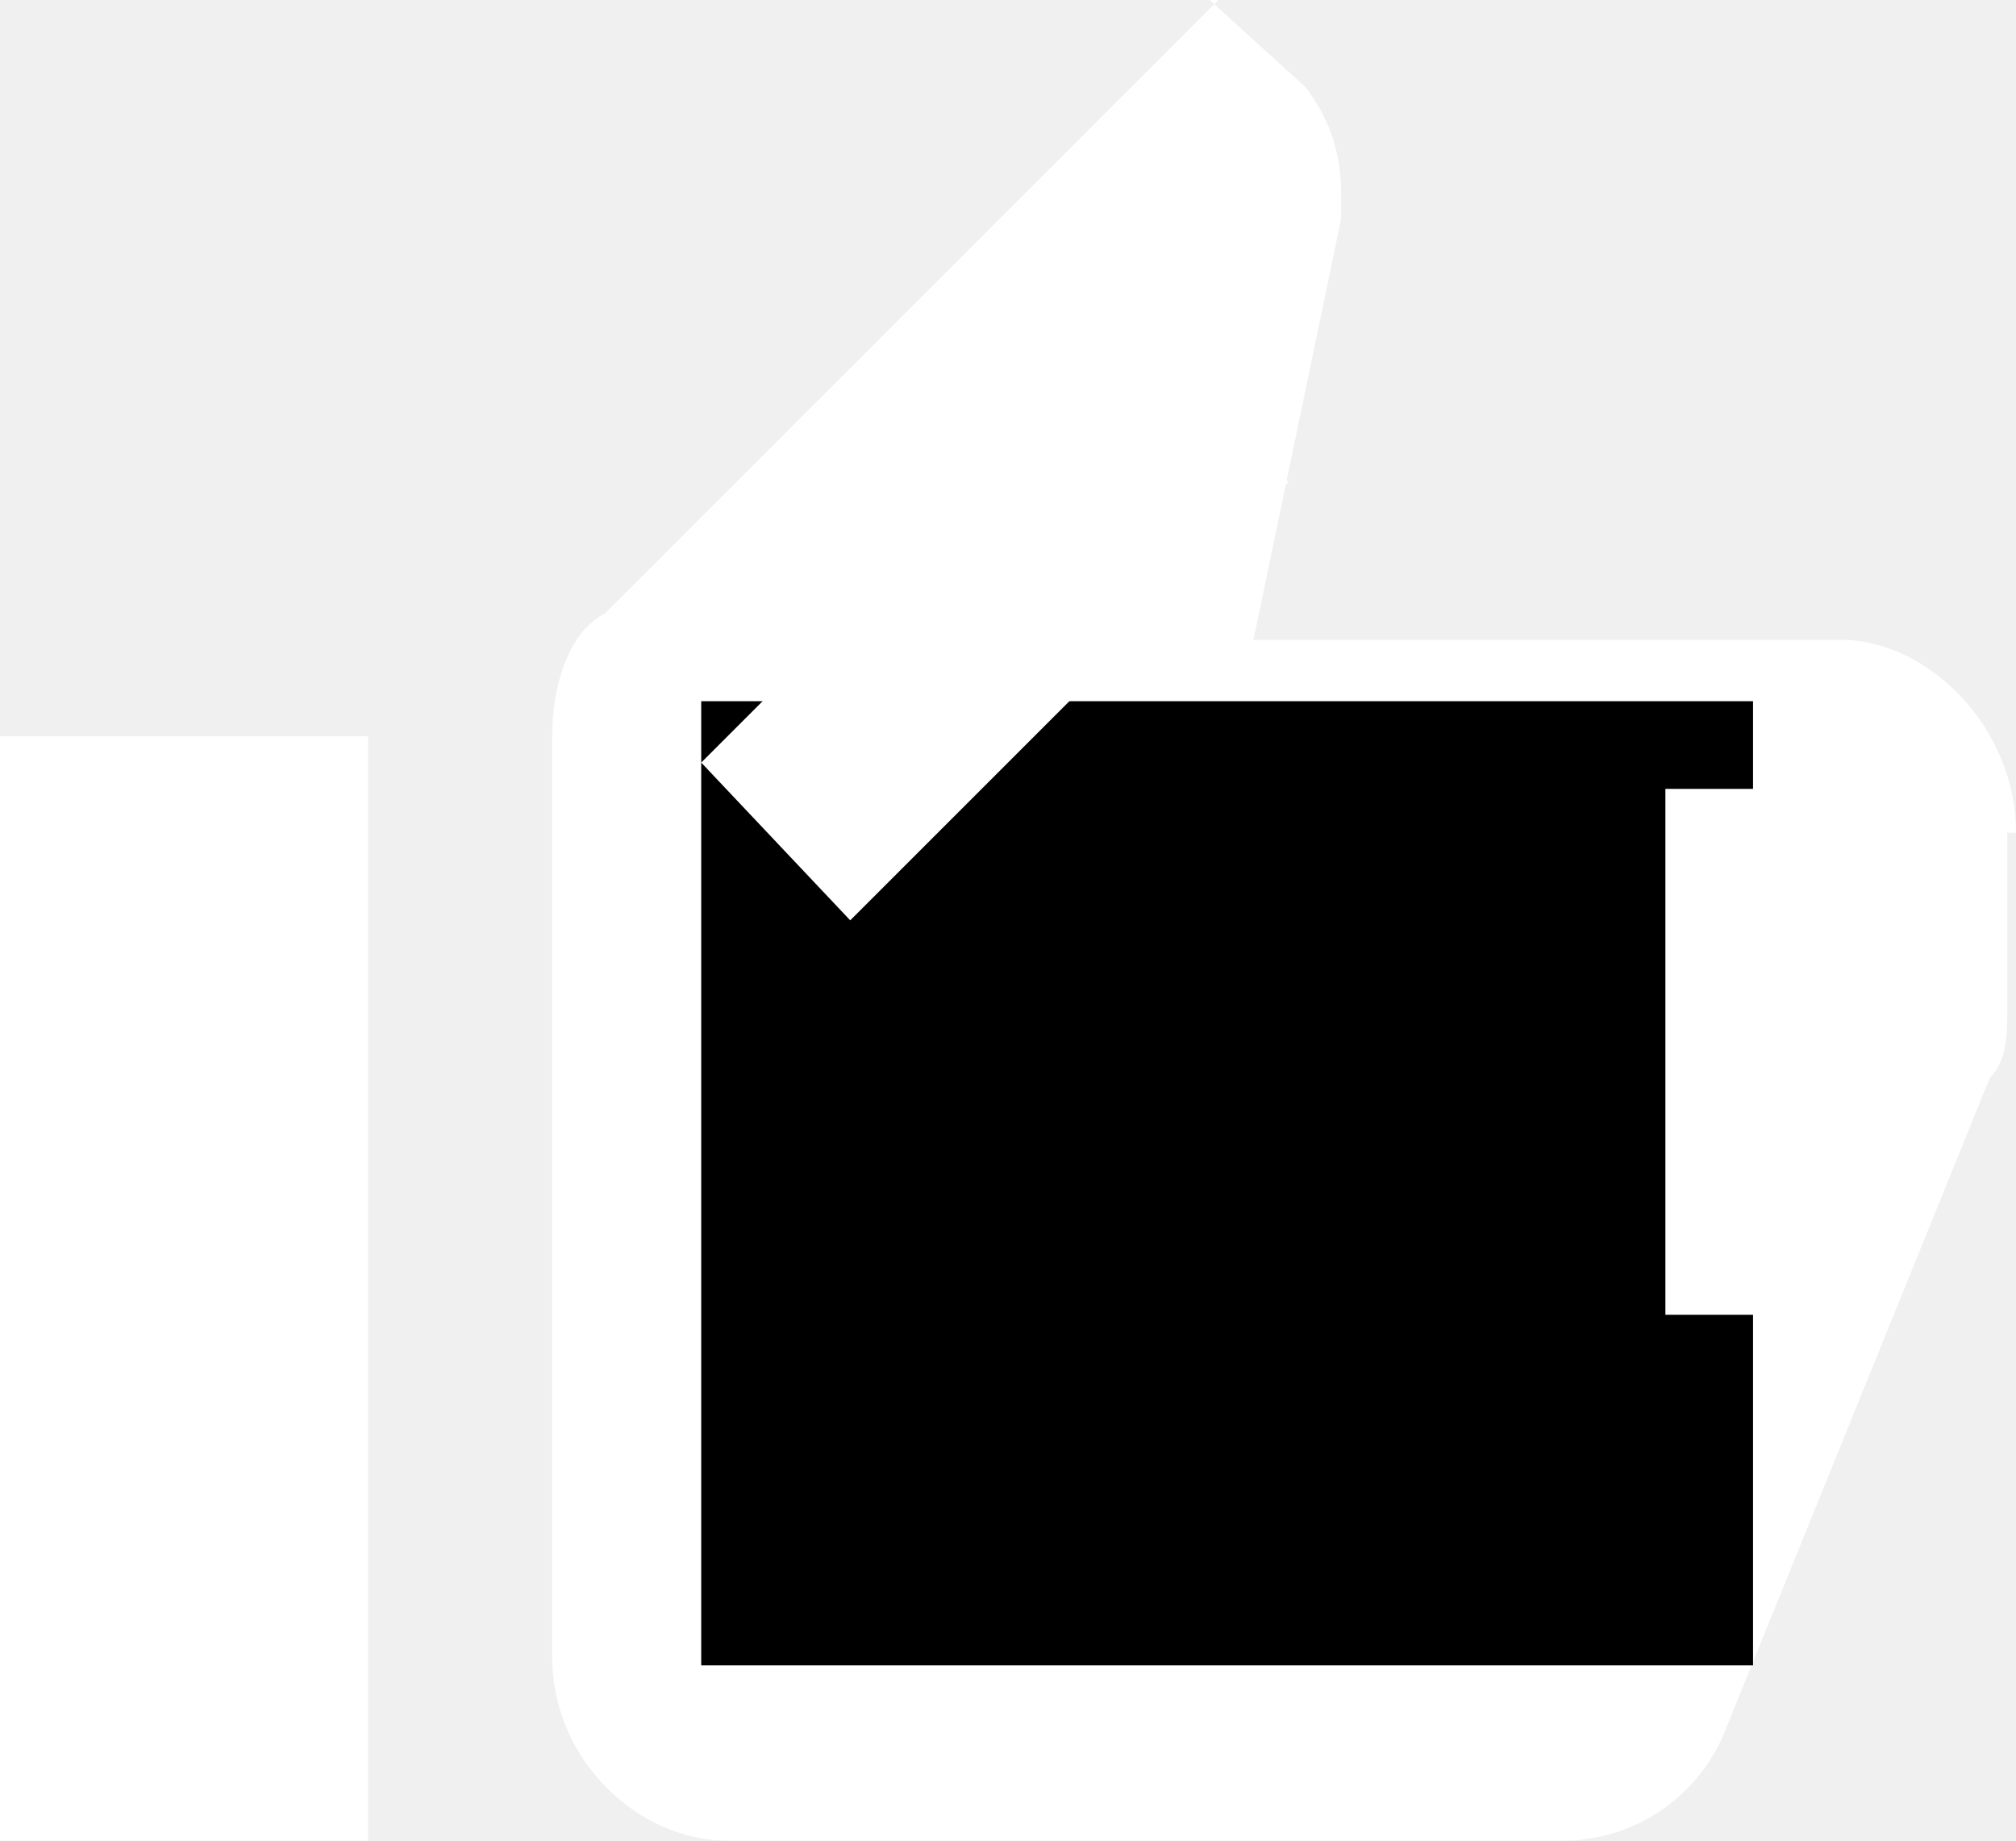
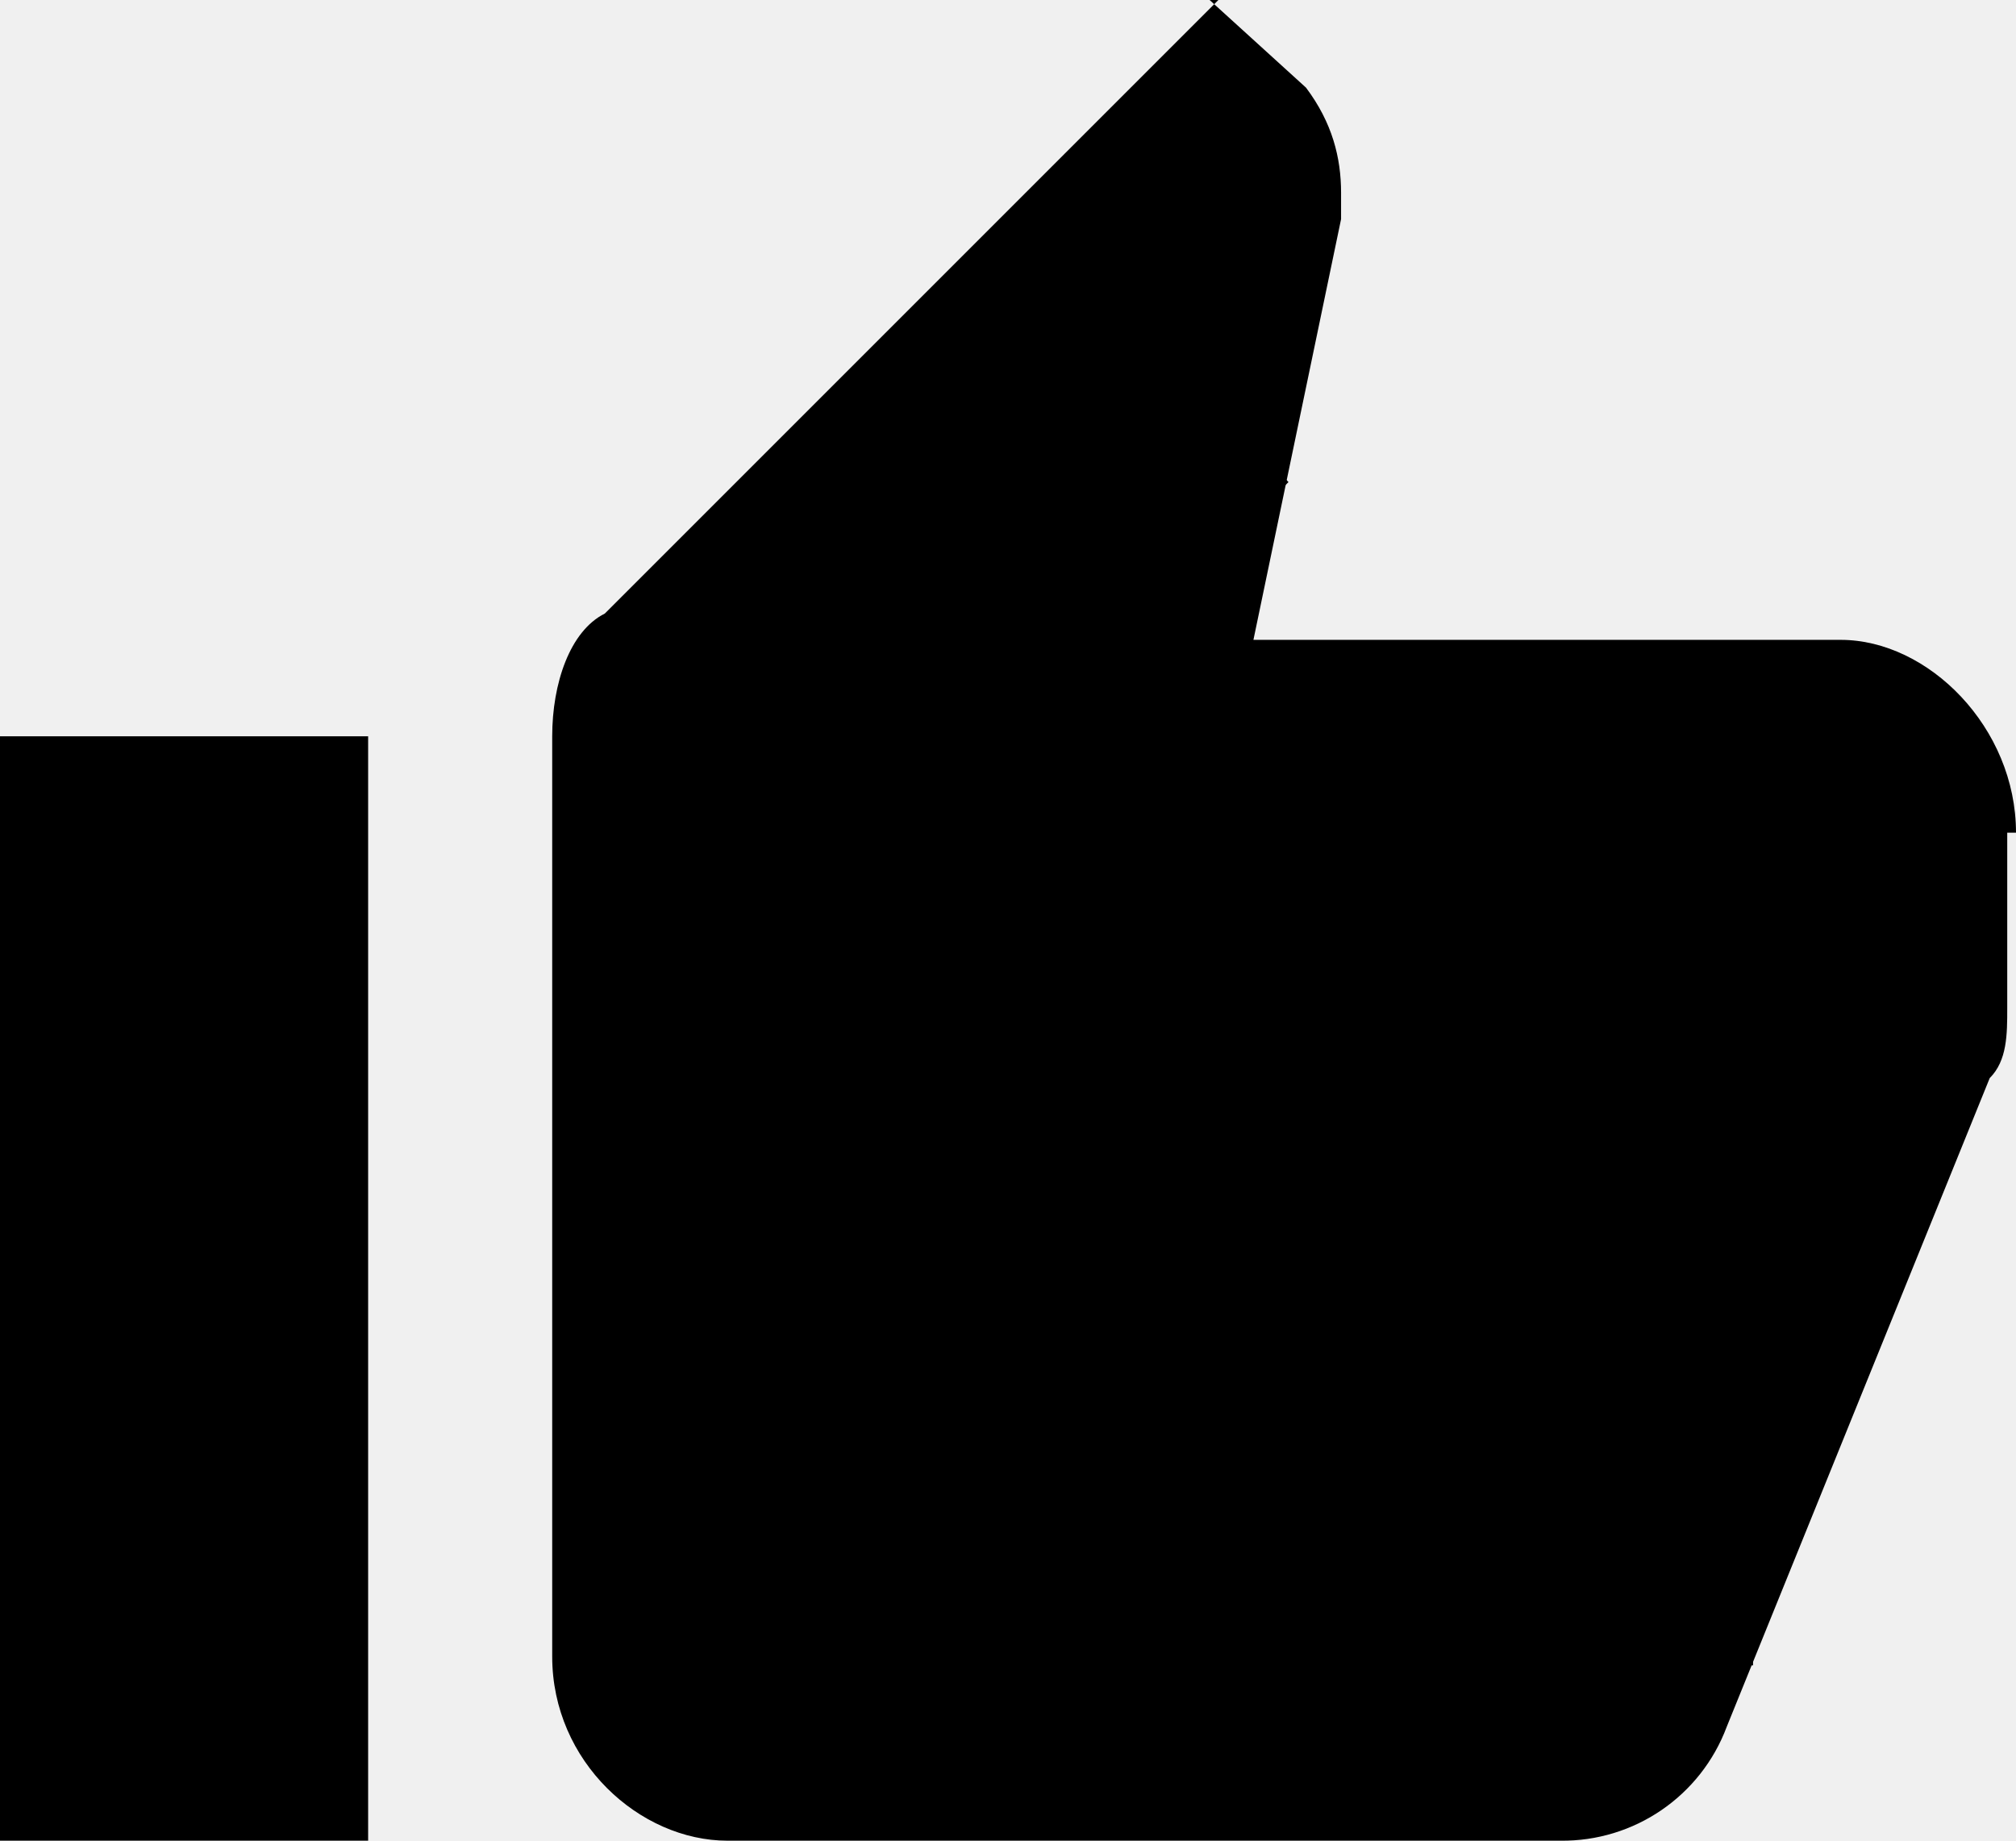
<svg xmlns="http://www.w3.org/2000/svg" width="23" height="21" fill="none">
-   <path fill="#fff" d="m13 3.8-.7 3-.6 2.6h9.1v2.2l-3 7.3H8.4V8.4L13 3.8ZM2 10.5v8.4-8.4ZM13.9 0 6.9 7c-.4.2-.6.8-.6 1.4v10.5c0 1.2 1 2.1 2 2.1h9.5a2 2 0 0 0 1.9-1.3l3-7.4c.2-.2.2-.5.2-.8v-2h.1c0-1.2-1-2.2-2-2.2h-6.7l1-4.8v-.3c0-.4-.1-.8-.4-1.2l-1.1-1ZM4.2 8.4H0V21h4.2V8.4Z" />
+   <path fill="currentColor" d="m13 3.8-.7 3-.6 2.6h9.1v2.2l-3 7.3H8.4V8.4L13 3.8ZM2 10.5v8.4-8.4ZM13.9 0 6.9 7c-.4.2-.6.8-.6 1.4v10.5c0 1.2 1 2.1 2 2.1h9.5a2 2 0 0 0 1.9-1.3l3-7.4c.2-.2.2-.5.2-.8v-2h.1c0-1.2-1-2.2-2-2.2h-6.7l1-4.8v-.3c0-.4-.1-.8-.4-1.2l-1.1-1ZM4.2 8.4H0V21h4.2V8.4Z" />
  <path fill="currentColor" d="M8 8h12v11H8z" />
-   <path fill="#fff" d="M19 9h2v6h-2zM8 8.7l5-5 1.7 1.8-5 5z" />
+   <path fill="currentColor" d="M19 9h2v6h-2zM8 8.7l5-5 1.7 1.8-5 5z" />
</svg>
